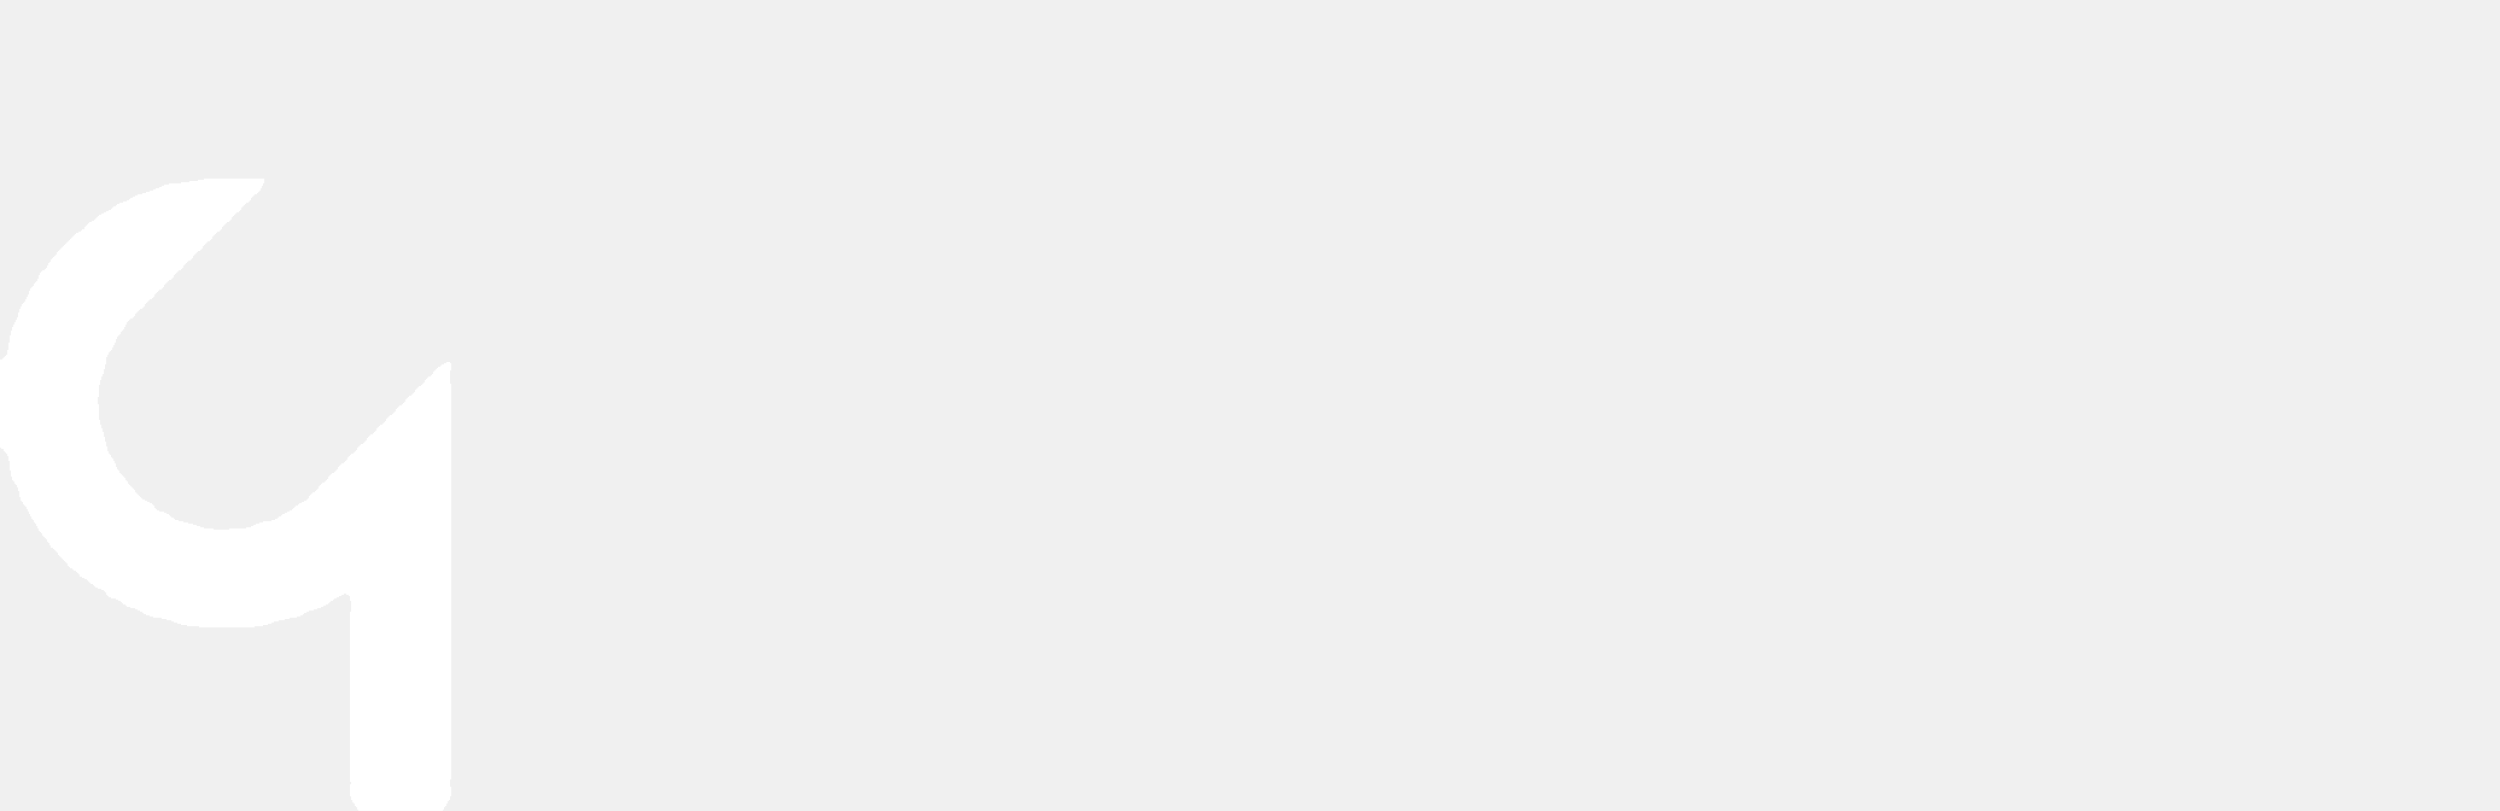
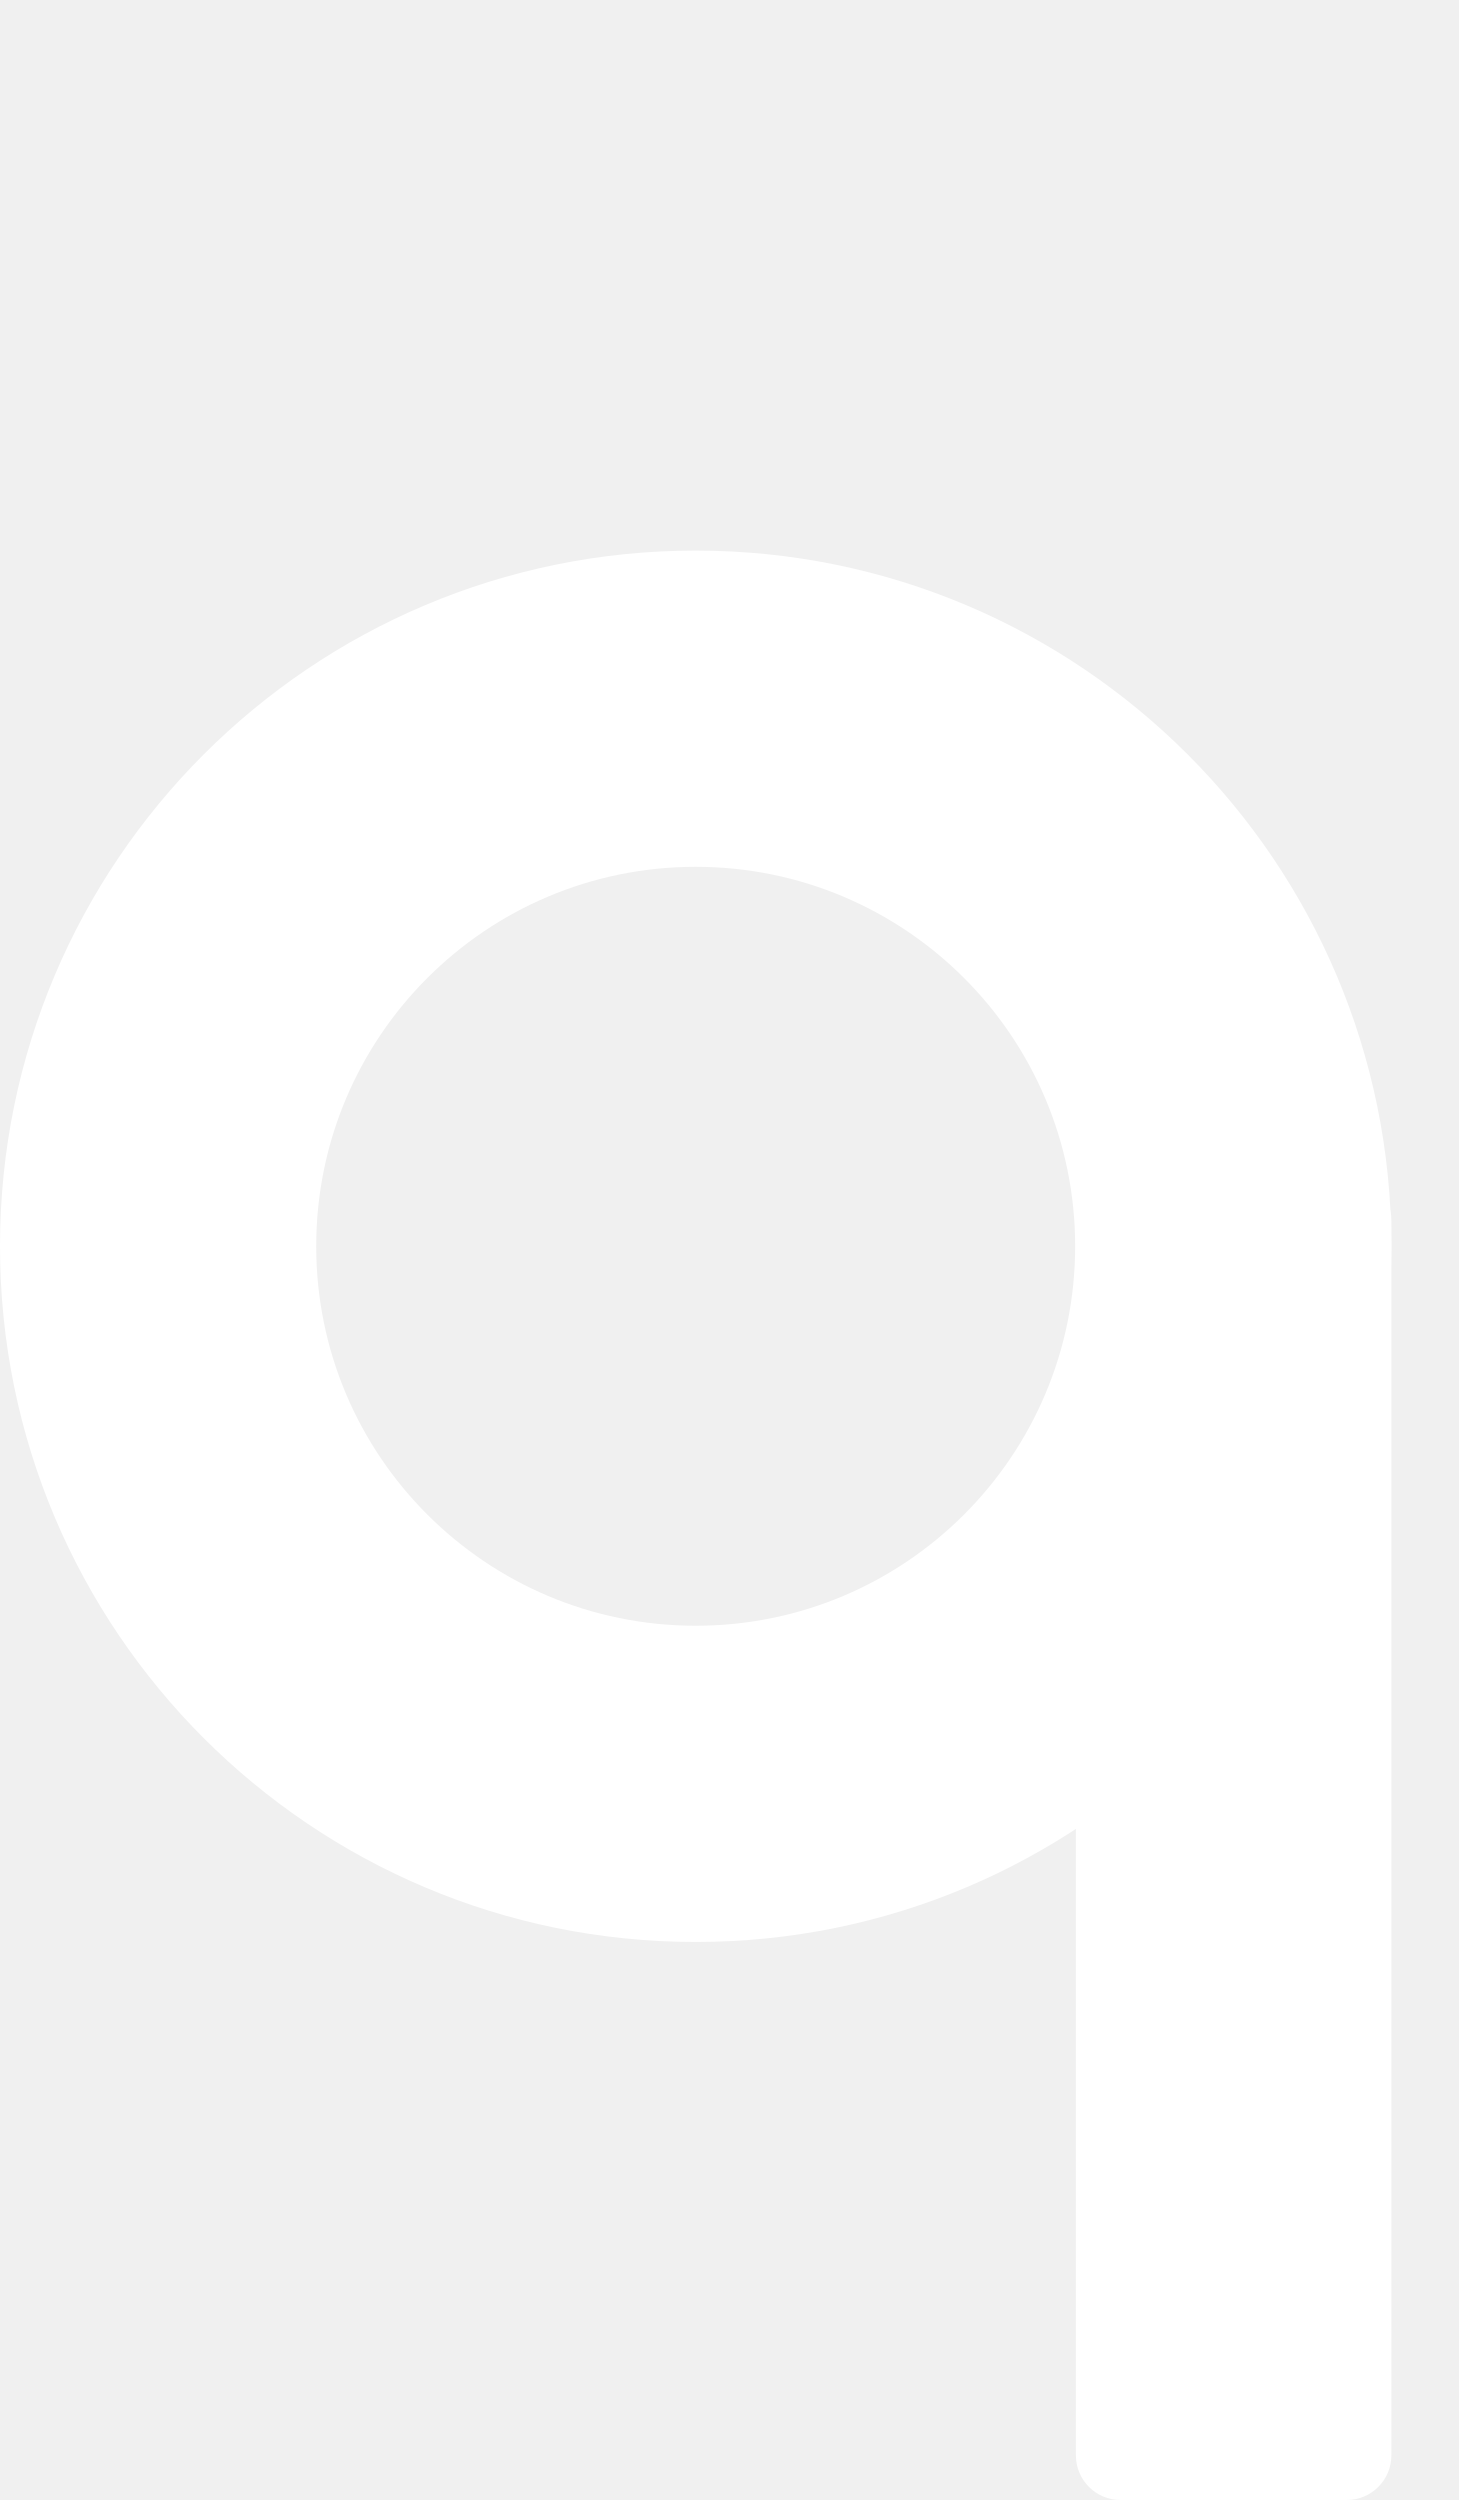
- <svg xmlns="http://www.w3.org/2000/svg" viewBox="0 0 259 84" shape-rendering="geometricPrecision">
-   <path d="M 21.125 18.5 27.375 18.5 27.375 19 27.25 19 27.25 19.25 27.125 19.25 27.125 19.5 27 19.5 27 19.75 26.875 19.75 26.875 19.875 26.75 19.875 26.75 20 26.625 20 26.625 20.125 26.375 20.125 26.375 20.25 26.25 20.25 26.25 20.375 26.125 20.375 26.125 20.5 26 20.5 26 20.75 25.875 20.75 25.875 20.875 25.75 20.875 25.75 21 25.5 21 25.5 21.125 25.375 21.125 25.375 21.25 25.25 21.25 25.25 21.375 25.125 21.375 25.125 21.5 25 21.5 25 21.75 24.875 21.75 24.875 21.875 24.75 21.875 24.75 22 24.5 22 24.5 22.125 24.375 22.125 24.375 22.25 24.25 22.25 24.25 22.375 24.125 22.375 24.125 22.5 24 22.5 24 22.75 23.875 22.75 23.875 22.875 23.75 22.875 23.75 23 23.5 23 23.5 23.125 23.375 23.125 23.375 23.25 23.25 23.25 23.25 23.375 23.125 23.375 23.125 23.5 23 23.5 23 23.75 22.875 23.75 22.875 23.875 22.75 23.875 22.75 24 22.5 24 22.5 24.125 22.375 24.125 22.375 24.25 22.25 24.25 22.25 24.375 22.125 24.375 22.125 24.5 22 24.5 22 24.75 21.875 24.75 21.875 24.875 21.75 24.875 21.75 25 21.5 25 21.5 25.125 21.375 25.125 21.375 25.25 21.25 25.25 21.25 25.375 21.125 25.375 21.125 25.5 21 25.5 21 25.75 20.875 25.75 20.875 25.875 20.75 25.875 20.75 26 20.5 26 20.5 26.125 20.375 26.125 20.375 26.25 20.25 26.25 20.25 26.375 20.125 26.375 20.125 26.5 20 26.5 20 26.75 19.875 26.75 19.875 26.875 19.75 26.875 19.75 27 19.5 27 19.5 27.125 19.375 27.125 19.375 27.25 19.25 27.25 19.25 27.375 19.125 27.375 19.125 27.5 19 27.5 19 27.75 18.875 27.75 18.875 27.875 18.75 27.875 18.75 28 18.5 28 18.5 28.125 18.375 28.125 18.375 28.25 18.25 28.25 18.25 28.375 18.125 28.375 18.125 28.5 18 28.5 18 28.75 17.875 28.75 17.875 28.875 17.75 28.875 17.75 29 17.5 29 17.5 29.125 17.375 29.125 17.375 29.25 17.25 29.25 17.25 29.375 17.125 29.375 17.125 29.5 17 29.5 17 29.75 16.875 29.75 16.875 29.875 16.75 29.875 16.75 30 16.5 30 16.5 30.125 16.375 30.125 16.375 30.25 16.25 30.25 16.25 30.375 16.125 30.375 16.125 30.5 16 30.5 16 30.75 15.875 30.75 15.875 30.875 15.75 30.875 15.75 31 15.5 31 15.5 31.125 15.375 31.125 15.375 31.25 15.25 31.25 15.25 31.375 15.125 31.375 15.125 31.5 15 31.5 15 31.75 14.875 31.75 14.875 31.875 14.75 31.875 14.75 32 14.5 32 14.5 32.125 14.375 32.125 14.375 32.25 14.25 32.25 14.25 32.375 14.125 32.375 14.125 32.5 14 32.5 14 32.75 13.875 32.75 13.875 32.875 13.75 32.875 13.75 33 13.5 33 13.5 33.125 13.375 33.125 13.375 33.25 13.25 33.25 13.25 33.375 13.125 33.375 13.125 33.625 13 33.625 13 33.875 12.875 33.875 12.875 34.125 12.75 34.125 12.75 34.25 12.625 34.25 12.625 34.375 12.5 34.375 12.5 34.625 12.375 34.625 12.375 34.75 12.25 34.75 12.25 34.875 12.125 34.875 12.125 35.125 12 35.125 12 35.5 11.875 35.5 11.875 35.75 11.75 35.75 11.75 36 11.625 36 11.625 36.25 11.5 36.25 11.5 36.375 11.375 36.375 11.375 36.5 11.25 36.5 11.25 36.75 11.125 36.75 11.125 37 11 37 11 37.75 10.875 37.75 10.875 38.25 10.75 38.25 10.75 38.75 10.625 38.75 10.625 39 10.5 39 10.5 39.375 10.375 39.375 10.375 39.875 10.25 39.875 10.25 41.125 10.125 41.125 10.125 41.875 10.25 41.875 10.25 43.5 10.375 43.5 10.375 44 10.5 44 10.5 44.375 10.625 44.375 10.625 44.75 10.75 44.75 10.75 45.25 10.875 45.25 10.875 45.75 11 45.75 11 46.25 11.125 46.25 11.125 46.75 11.25 46.75 11.25 47 11.375 47 11.375 47.125 11.5 47.125 11.5 47.375 11.625 47.375 11.625 47.5 11.75 47.5 11.75 47.75 11.875 47.75 11.875 48 12 48 12 48.375 12.125 48.375 12.125 48.625 12.25 48.625 12.25 48.75 12.375 48.75 12.375 49 12.5 49 12.5 49.125 12.625 49.125 12.625 49.25 12.75 49.25 12.75 49.375 12.875 49.375 12.875 49.5 13 49.5 13 49.75 13.125 49.75 13.125 49.875 13.25 49.875 13.25 50.125 13.375 50.125 13.375 50.25 13.5 50.25 13.5 50.375 13.625 50.375 13.625 50.5 13.75 50.5 13.75 50.625 13.875 50.625 13.875 50.75 14 50.75 14 51 14.125 51 14.125 51.125 14.25 51.125 14.25 51.25 14.375 51.25 14.375 51.375 14.5 51.375 14.5 51.5 14.625 51.5 14.625 51.625 14.75 51.625 14.75 51.75 15 51.75 15 51.875 15.25 51.875 15.25 52 15.5 52 15.5 52.125 15.75 52.125 15.75 52.25 15.875 52.25 15.875 52.375 16 52.375 16 52.625 16.125 52.625 16.125 52.75 16.25 52.75 16.25 52.875 16.5 52.875 16.5 53 17 53 17 53.125 17.25 53.125 17.25 53.25 17.5 53.25 17.5 53.375 17.625 53.375 17.625 53.5 17.75 53.5 17.75 53.625 18 53.625 18 53.75 18.125 53.75 18.125 53.875 18.5 53.875 18.5 54 19 54 19 54.125 19.5 54.125 19.5 54.25 20 54.25 20 54.375 20.375 54.375 20.375 54.5 20.75 54.5 20.75 54.625 21.125 54.625 21.125 54.75 22.125 54.75 22.125 54.875 23.75 54.875 23.75 54.75 25.5 54.75 25.5 54.625 26 54.625 26 54.5 26.25 54.5 26.25 54.375 26.5 54.375 26.5 54.25 26.875 54.25 26.875 54.125 27.25 54.125 27.25 54 28.125 54 28.125 53.875 28.5 53.875 28.5 53.75 28.75 53.75 28.75 53.625 28.875 53.625 28.875 53.5 29.125 53.5 29.125 53.375 29.25 53.375 29.25 53.25 29.5 53.25 29.5 53.125 29.75 53.125 29.75 53 30 53 30 52.875 30.25 52.875 30.25 52.75 30.375 52.75 30.375 52.625 30.5 52.625 30.5 52.5 30.625 52.5 30.625 52.375 30.875 52.375 30.875 52.25 31 52.25 31 52.125 31.25 52.125 31.25 52 31.5 52 31.5 51.875 31.75 51.875 31.75 51.75 31.875 51.75 31.875 51.625 32 51.625 32 51.375 32.125 51.375 32.125 51.25 32.25 51.25 32.25 51.125 32.375 51.125 32.375 51 32.625 51 32.625 50.875 32.75 50.875 32.75 50.75 32.875 50.75 32.875 50.625 33 50.625 33 50.375 33.125 50.375 33.125 50.25 33.25 50.25 33.25 50.125 33.375 50.125 33.375 50 33.625 50 33.625 49.875 33.75 49.875 33.75 49.75 33.875 49.75 33.875 49.625 34 49.625 34 49.375 34.125 49.375 34.125 49.25 34.25 49.25 34.25 49.125 34.375 49.125 34.375 49 34.625 49 34.625 48.875 34.75 48.875 34.75 48.75 34.875 48.75 34.875 48.625 35 48.625 35 48.375 35.125 48.375 35.125 48.25 35.25 48.25 35.25 48.125 35.375 48.125 35.375 48 35.625 48 35.625 47.875 35.75 47.875 35.75 47.75 35.875 47.75 35.875 47.625 36 47.625 36 47.375 36.125 47.375 36.125 47.25 36.25 47.25 36.25 47.125 36.375 47.125 36.375 47 36.625 47 36.625 46.875 36.75 46.875 36.75 46.75 36.875 46.75 36.875 46.625 37 46.625 37 46.375 37.125 46.375 37.125 46.25 37.25 46.25 37.25 46.125 37.375 46.125 37.375 46 37.625 46 37.625 45.875 37.75 45.875 37.75 45.75 37.875 45.75 37.875 45.625 38 45.625 38 45.375 38.125 45.375 38.125 45.25 38.25 45.25 38.25 45.125 38.375 45.125 38.375 45 38.625 45 38.625 44.875 38.75 44.875 38.75 44.75 38.875 44.75 38.875 44.625 39 44.625 39 44.375 39.125 44.375 39.125 44.25 39.25 44.25 39.25 44.125 39.375 44.125 39.375 44 39.625 44 39.625 43.875 39.75 43.875 39.75 43.75 39.875 43.75 39.875 43.625 40 43.625 40 43.375 40.125 43.375 40.125 43.25 40.25 43.25 40.25 43.125 40.375 43.125 40.375 43 40.625 43 40.625 42.875 40.75 42.875 40.75 42.75 40.875 42.75 40.875 42.625 41 42.625 41 42.375 41.125 42.375 41.125 42.25 41.25 42.25 41.25 42.125 41.375 42.125 41.375 42 41.625 42 41.625 41.875 41.75 41.875 41.75 41.75 41.875 41.75 41.875 41.625 42 41.625 42 41.375 42.125 41.375 42.125 41.25 42.25 41.25 42.25 41.125 42.375 41.125 42.375 41 42.625 41 42.625 40.875 42.75 40.875 42.75 40.75 42.875 40.75 42.875 40.625 43 40.625 43 40.375 43.125 40.375 43.125 40.25 43.25 40.25 43.25 40.125 43.375 40.125 43.375 40 43.625 40 43.625 39.875 43.75 39.875 43.75 39.75 43.875 39.75 43.875 39.625 44 39.625 44 39.375 44.125 39.375 44.125 39.25 44.25 39.25 44.25 39.125 44.375 39.125 44.375 39 44.625 39 44.625 38.875 44.75 38.875 44.75 38.75 44.875 38.75 44.875 38.5 45 38.5 45 38.375 45.125 38.375 45.125 38.25 45.25 38.25 45.25 38.125 45.375 38.125 45.375 38 45.625 38 45.625 37.875 45.75 37.875 45.75 37.75 46 37.75 46 37.625 46.25 37.625 46.25 37.5 46.625 37.5 46.625 37.625 46.75 37.625 46.75 38.375 46.625 38.375 46.625 39.75 46.75 39.75 46.75 80.75 46.625 80.75 46.625 81.5 46.75 81.5 46.75 82.5 46.625 82.5 46.625 82.875 46.5 82.875 46.5 83 46.375 83 46.375 83.25 46.25 83.25 46.25 83.5 46.125 83.5 46.125 83.625 46 83.625 46 83.875 45.875 83.875 45.875 84 37.125 84 37.125 83.875 37 83.875 37 83.625 36.875 83.625 36.875 83.5 36.75 83.5 36.75 83.25 36.625 83.25 36.625 83.125 36.5 83.125 36.5 82.875 36.375 82.875 36.375 82.5 36.25 82.5 36.25 81.25 36.375 81.25 36.375 81 36.25 81 36.25 63.375 36.375 63.375 36.375 62.25 36.25 62.25 36.25 61.75 36.125 61.75 36.125 61.625 35.875 61.625 35.875 61.5 35.625 61.5 35.625 61.625 35.375 61.625 35.375 61.75 35.125 61.75 35.125 61.875 34.875 61.875 34.875 62 34.625 62 34.625 62.125 34.5 62.125 34.5 62.25 34.25 62.25 34.25 62.375 34.125 62.375 34.125 62.5 34 62.5 34 62.625 33.75 62.625 33.75 62.75 33.5 62.75 33.5 62.875 33.25 62.875 33.25 63 32.875 63 32.875 63.125 32.5 63.125 32.5 63.25 32 63.25 32 63.375 31.75 63.375 31.75 63.5 31.5 63.5 31.5 63.625 31.375 63.625 31.375 63.75 31.125 63.75 31.125 63.875 30.75 63.875 30.75 64 30 64 30 64.125 29.5 64.125 29.5 64.25 28.875 64.25 28.875 64.375 28.375 64.375 28.375 64.5 28.125 64.5 28.125 64.625 27.75 64.625 27.75 64.75 27.25 64.75 27.25 64.875 26.375 64.875 26.375 65 20.625 65 20.625 64.875 19.375 64.875 19.375 64.75 18.75 64.75 18.75 64.625 18.375 64.625 18.375 64.5 18 64.5 18 64.375 17.75 64.375 17.75 64.25 17.25 64.25 17.25 64.125 16.75 64.125 16.75 64 15.875 64 15.875 63.875 15.5 63.875 15.5 63.75 15.125 63.75 15.125 63.625 14.875 63.625 14.875 63.5 14.75 63.5 14.75 63.375 14.5 63.375 14.5 63.25 14.25 63.25 14.25 63.125 14 63.125 14 63 13.5 63 13.5 62.875 13.125 62.875 13.125 62.75 13 62.75 13 62.625 12.75 62.625 12.75 62.5 12.625 62.5 12.625 62.375 12.5 62.375 12.5 62.25 12.25 62.25 12.25 62.125 12 62.125 12 62 11.5 62 11.5 61.875 11.25 61.875 11.25 61.75 11.125 61.75 11.125 61.625 11 61.625 11 61.375 10.875 61.375 10.875 61.25 10.75 61.25 10.75 61.125 10.5 61.125 10.5 61 10.125 61 10.125 60.875 9.875 60.875 9.875 60.75 9.75 60.75 9.75 60.625 9.625 60.625 9.625 60.5 9.375 60.5 9.375 60.375 9.25 60.375 9.25 60.25 9.125 60.25 9.125 60.125 9 60.125 9 60 8.75 60 8.75 59.875 8.5 59.875 8.5 59.75 8.25 59.75 8.25 59.5 8.125 59.5 8.125 59.375 8 59.375 8 59.25 7.875 59.25 7.875 59.125 7.625 59.125 7.625 59 7.5 59 7.5 58.875 7.25 58.875 7.25 58.75 7.125 58.75 7.125 58.625 7 58.625 7 58.375 6.875 58.375 6.875 58.25 6.75 58.25 6.75 58.125 6.625 58.125 6.625 58 6.5 58 6.5 57.875 6.375 57.875 6.375 57.75 6.25 57.75 6.25 57.625 6.125 57.625 6.125 57.5 6 57.5 6 57.25 5.875 57.25 5.875 57.125 5.75 57.125 5.75 57 5.625 57 5.625 56.875 5.5 56.875 5.5 56.75 5.25 56.75 5.25 56.5 5.125 56.5 5.125 56.25 5 56.25 5 56.125 4.875 56.125 4.875 55.875 4.75 55.875 4.75 55.75 4.625 55.75 4.625 55.625 4.5 55.625 4.5 55.5 4.375 55.5 4.375 55.25 4.25 55.25 4.25 55.125 4.125 55.125 4.125 55 4 55 4 54.75 3.875 54.75 3.875 54.5 3.75 54.5 3.75 54.25 3.625 54.25 3.625 54.125 3.5 54.125 3.5 53.875 3.375 53.875 3.375 53.75 3.25 53.75 3.25 53.5 3.125 53.5 3.125 53.25 3 53.25 3 53 2.875 53 2.875 52.75 2.75 52.75 2.75 52.5 2.625 52.5 2.625 52.375 2.5 52.375 2.5 52.25 2.375 52.25 2.375 52 2.25 52 2.25 51.875 2.125 51.875 2.125 51.5 2 51.5 2 50.875 1.875 50.875 1.875 50.5 1.75 50.5 1.75 50.25 1.625 50.25 1.625 50.125 1.5 50.125 1.5 49.875 1.375 49.875 1.375 49.75 1.25 49.75 1.25 49.375 1.125 49.375 1.125 48.75 1 48.75 1 47.75 0.875 47.75 0.875 47.25 0.75 47.25 0.75 47 0.625 47 0.625 46.875 0.5 46.875 0.5 46.75 0.375 46.75 0.375 46.5 0.125 46.5 0.125 46.375 0 46.375 0 37.25 0.25 37.25 0.25 37.125 0.375 37.125 0.375 37 0.5 37 0.5 36.875 0.625 36.875 0.625 36.75 0.75 36.75 0.75 36.25 0.875 36.25 0.875 35.5 1 35.5 1 34.75 1.125 34.75 1.125 34.25 1.25 34.25 1.25 33.875 1.375 33.875 1.375 33.625 1.5 33.625 1.5 33.375 1.625 33.375 1.625 33.125 1.75 33.125 1.75 32.875 1.875 32.875 1.875 32.375 2 32.375 2 32 2.125 32 2.125 31.75 2.25 31.75 2.25 31.5 2.375 31.5 2.375 31.375 2.5 31.375 2.5 31.25 2.625 31.25 2.625 31 2.75 31 2.75 30.75 2.875 30.75 2.875 30.5 3 30.5 3 30.125 3.125 30.125 3.125 29.875 3.25 29.875 3.25 29.75 3.375 29.75 3.375 29.625 3.5 29.625 3.5 29.375 3.625 29.375 3.625 29.25 3.75 29.25 3.75 29.125 3.875 29.125 3.875 28.875 4 28.875 4 28.5 4.125 28.5 4.125 28.25 4.25 28.25 4.25 28.125 4.375 28.125 4.375 28 4.625 28 4.625 27.875 4.75 27.875 4.75 27.75 4.875 27.75 4.875 27.5 5 27.5 5 27.25 5.125 27.25 5.125 27.125 5.25 27.125 5.25 26.875 5.375 26.875 5.375 26.75 5.5 26.75 5.5 26.625 5.625 26.625 5.625 26.5 5.75 26.5 5.75 26.375 5.875 26.375 5.875 26.125 6 26.125 6 26 6.125 26 6.125 25.875 6.25 25.875 6.25 25.75 6.375 25.75 6.375 25.625 6.5 25.625 6.5 25.5 6.625 25.5 6.625 25.375 6.75 25.375 6.75 25.25 6.875 25.25 6.875 25.125 7 25.125 7 25 7.125 25 7.125 24.875 7.25 24.875 7.25 24.75 7.375 24.75 7.375 24.625 7.5 24.625 7.5 24.5 7.625 24.5 7.625 24.375 7.75 24.375 7.75 24.25 7.875 24.25 7.875 24.125 8.125 24.125 8.125 24 8.375 24 8.375 23.875 8.5 23.875 8.5 23.75 8.75 23.75 8.75 23.5 8.875 23.5 8.875 23.375 9 23.375 9 23.25 9.125 23.25 9.125 23.125 9.25 23.125 9.25 23 9.5 23 9.5 22.875 9.75 22.875 9.75 22.75 9.875 22.75 9.875 22.625 10 22.625 10 22.5 10.125 22.5 10.125 22.375 10.25 22.375 10.25 22.25 10.5 22.25 10.5 22.125 10.75 22.125 10.75 22 11 22 11 21.875 11.25 21.875 11.25 21.75 11.5 21.75 11.5 21.625 11.625 21.625 11.625 21.5 11.75 21.5 11.75 21.375 12 21.375 12 21.25 12.125 21.25 12.125 21.125 12.375 21.125 12.375 21 12.75 21 12.75 20.875 13.125 20.875 13.125 20.75 13.375 20.75 13.375 20.625 13.5 20.625 13.5 20.5 13.75 20.5 13.75 20.375 14 20.375 14 20.25 14.25 20.25 14.25 20.125 14.75 20.125 14.75 20 15.125 20 15.125 19.875 15.5 19.875 15.5 19.75 15.875 19.75 15.875 19.625 16.125 19.625 16.125 19.5 16.5 19.5 16.5 19.375 16.75 19.375 16.75 19.25 17 19.25 17 19.125 17.5 19.125 17.5 19 18.75 19 18.75 18.875 19.625 18.875 19.625 18.75 20.5 18.75 20.5 18.625 21.125 18.625 Z" fill="#ffffff" fill-rule="evenodd" />
+ <svg xmlns="http://www.w3.org/2000/svg" viewBox="0 0 49 84" shape-rendering="geometricPrecision">
+   <path fill="#fff" fill-rule="evenodd" d="M23.375 18.5C10.466 18.5 0 28.966 0 41.875S10.466 65.25 23.375 65.25 46.75 54.784 46.75 41.875 36.284 18.5 23.375 18.5Zm0 10.625c7.042 0 12.75 5.708 12.75 12.75s-5.708 12.75-12.75 12.75-12.75-5.708-12.75-12.75 5.708-12.75 12.75-12.75Z" />
+   <rect x="36.15" y="39.5" width="10.6" height="44.5" rx="1.5" fill="#fff" />
</svg>
